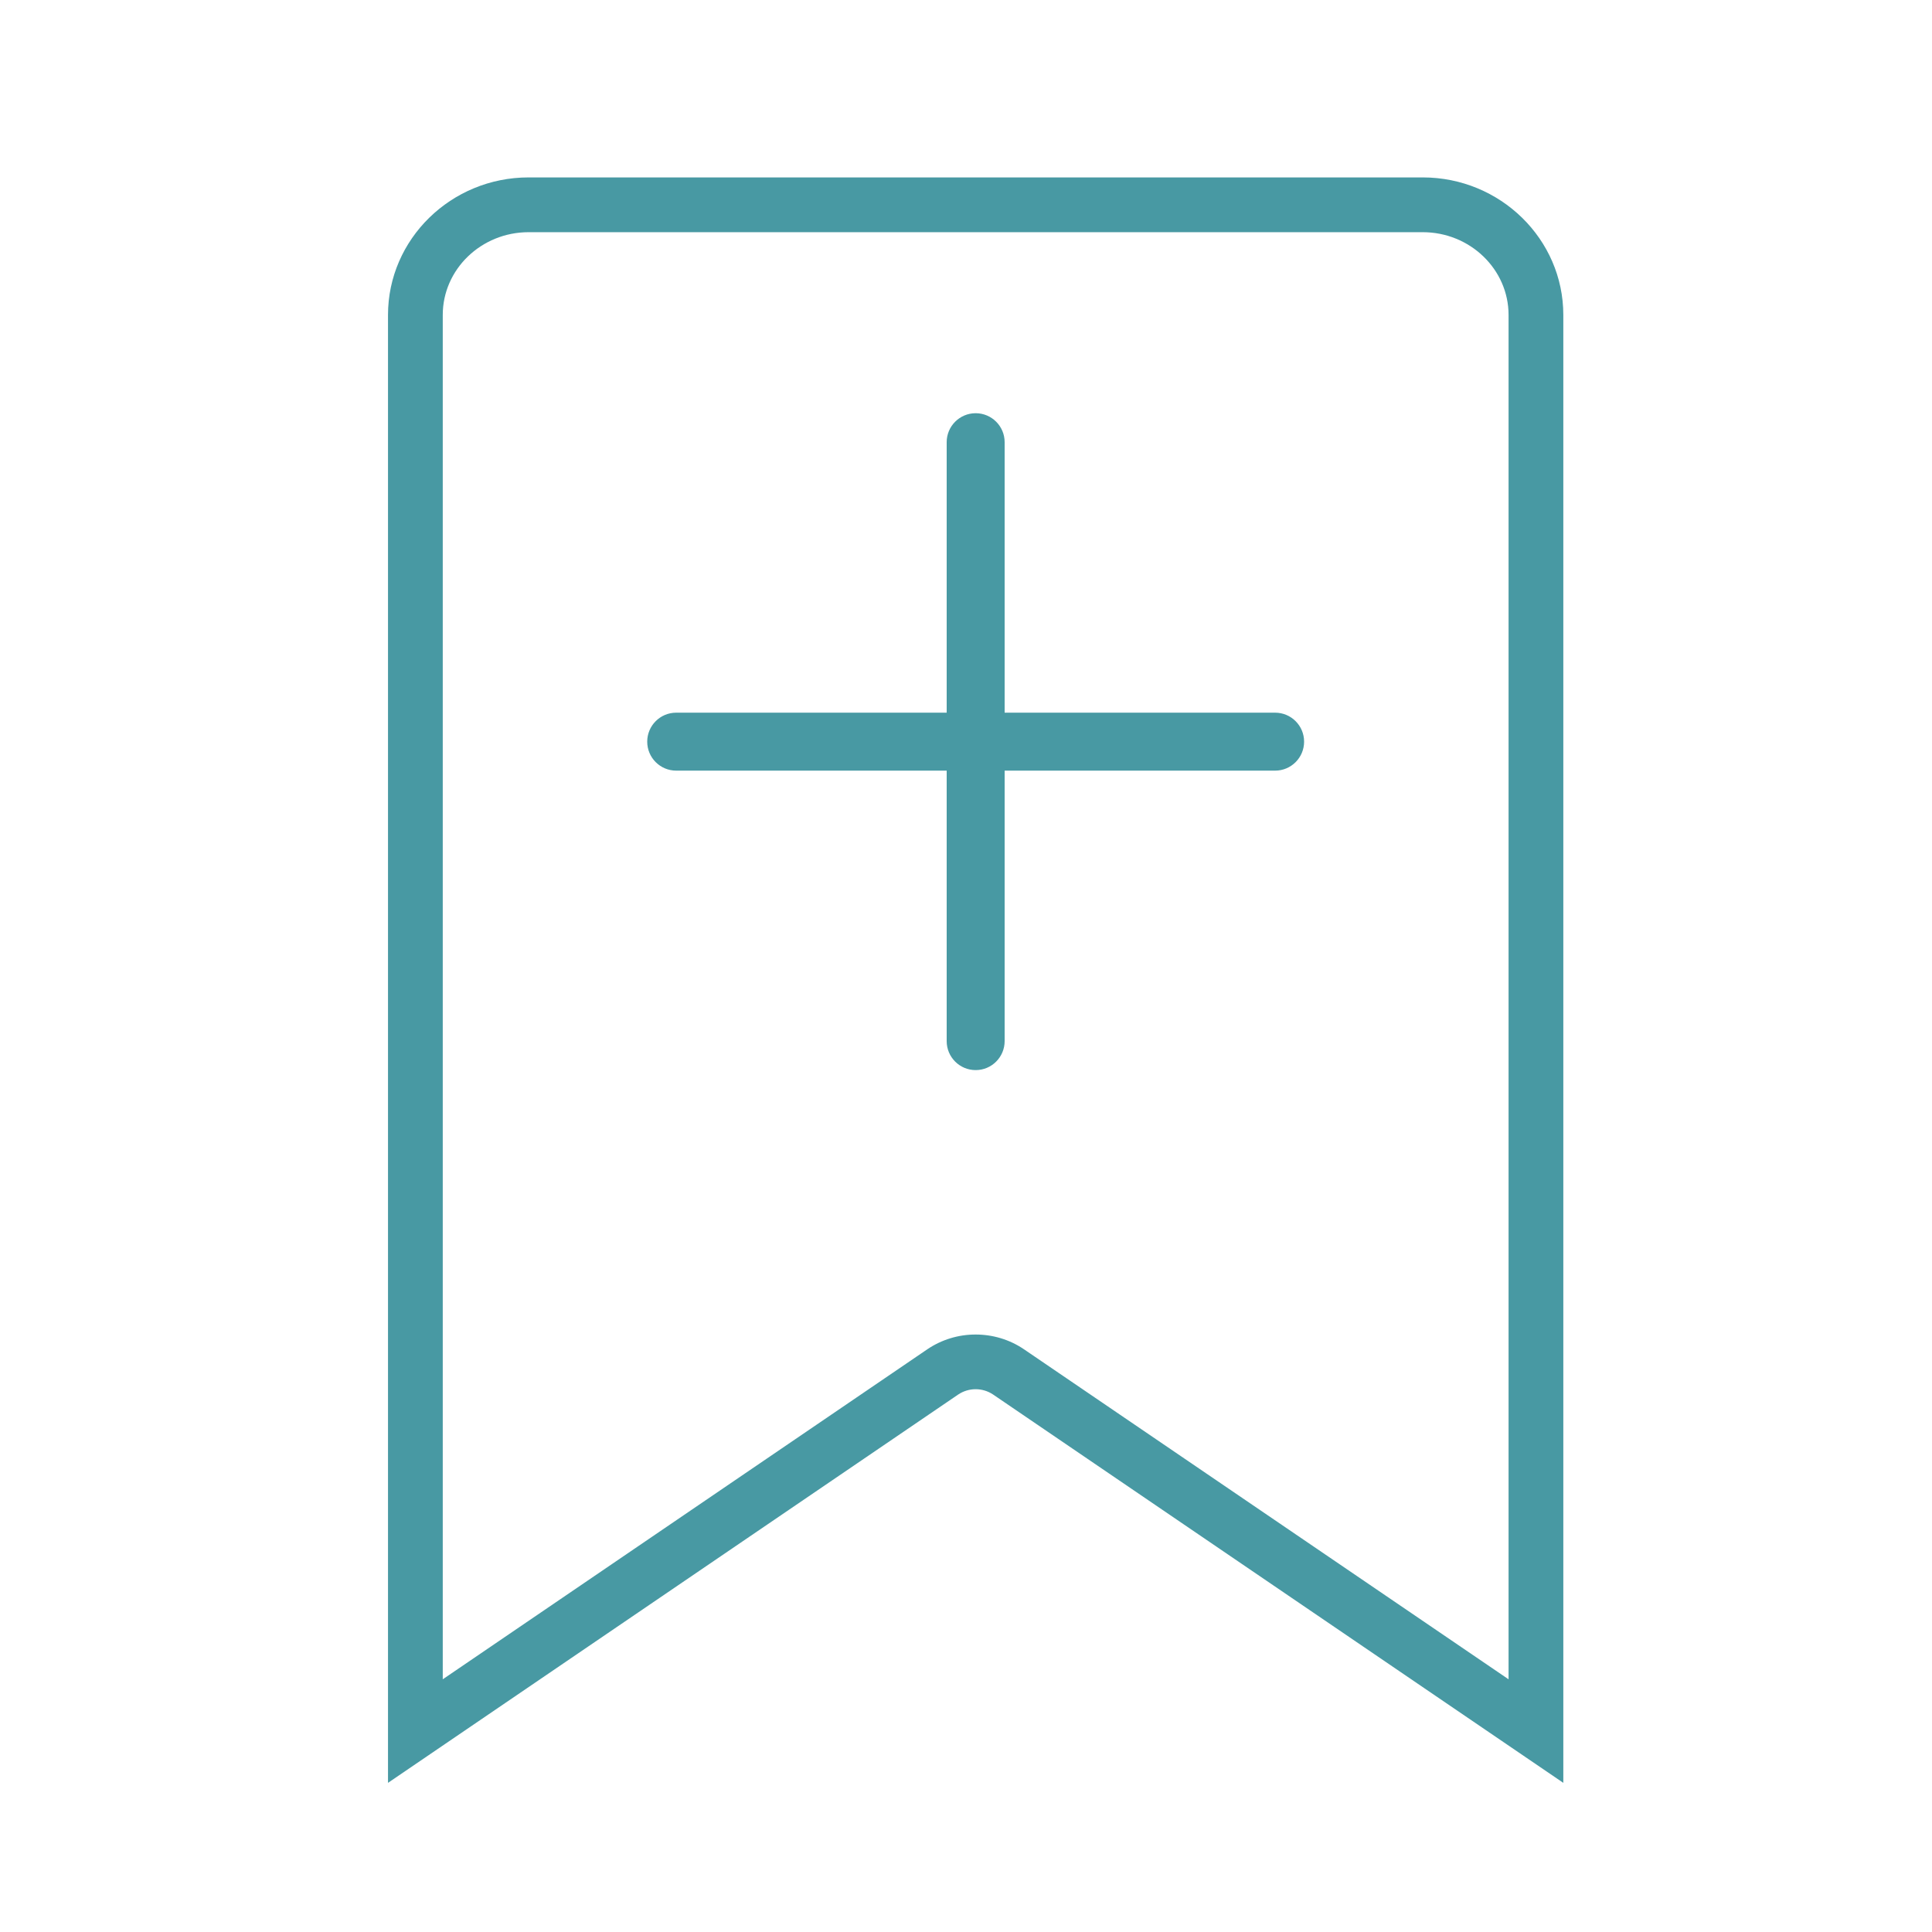
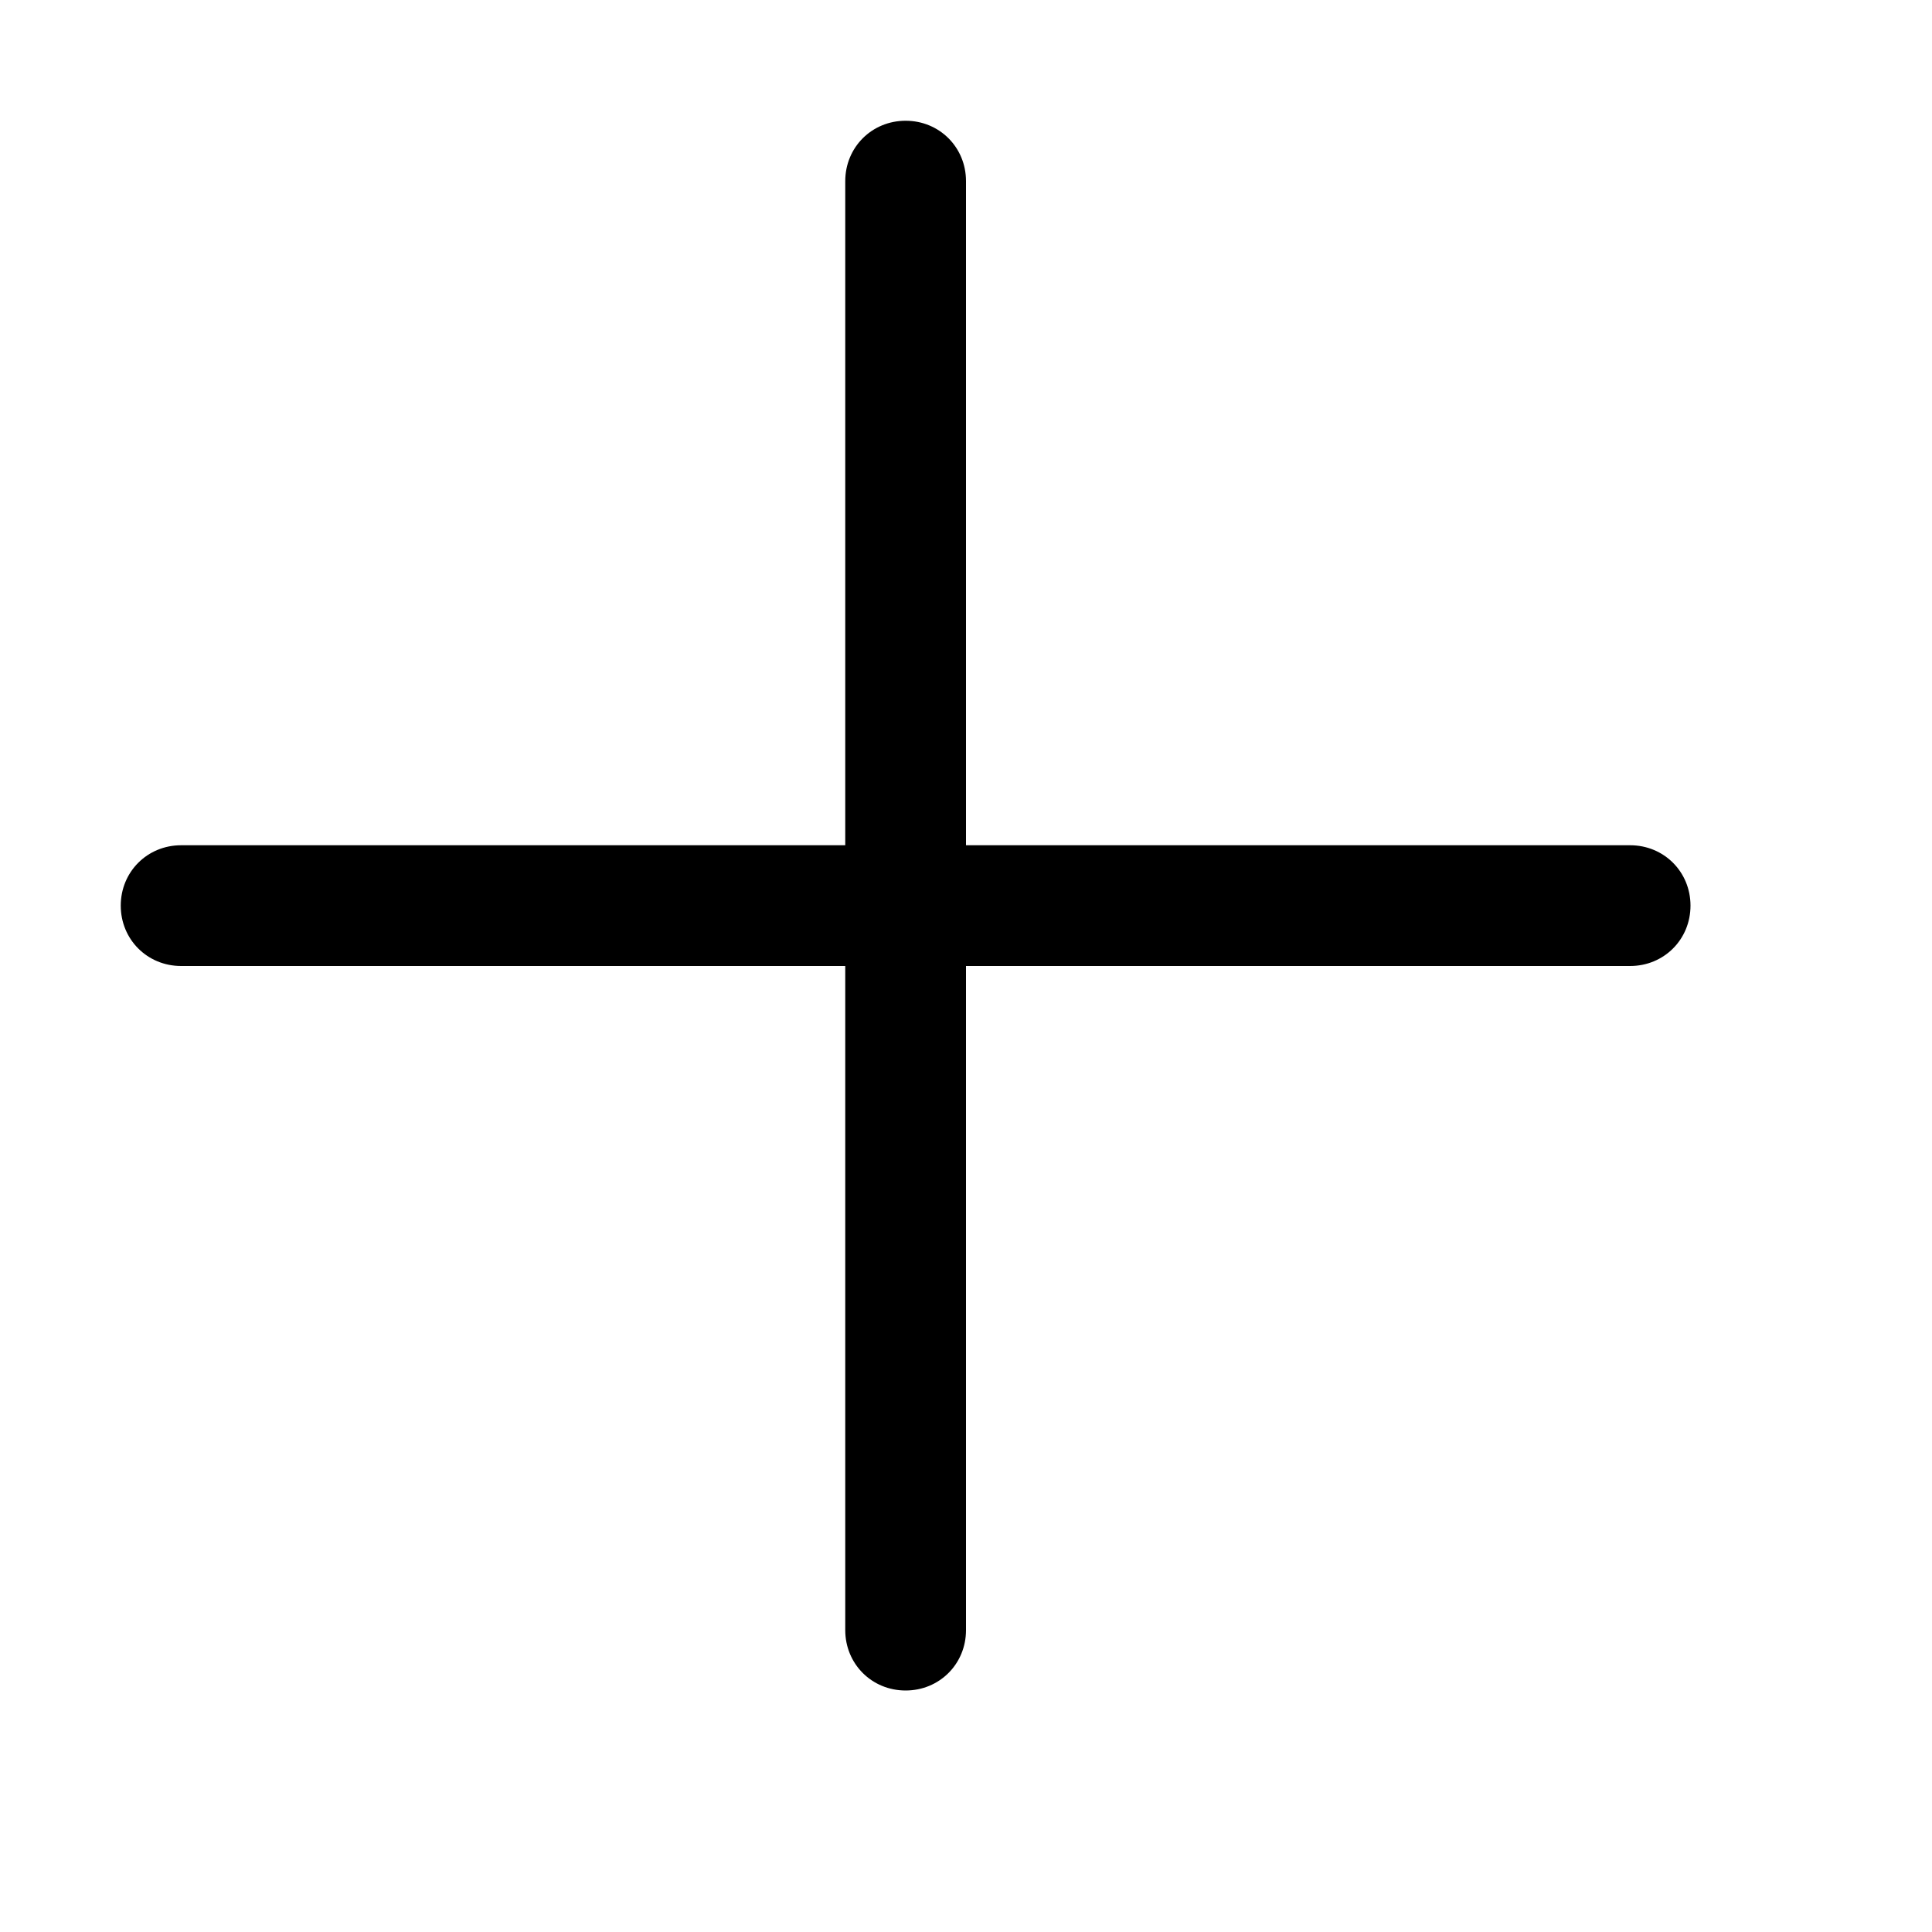
- <svg xmlns="http://www.w3.org/2000/svg" t="1718285954991" class="icon" viewBox="0 0 1024 1024" version="1.1" p-id="5042" data-spm-anchor-id="a313x.search_index.0.i8.26c13a8163DZul" width="200" height="200">
-   <path d="M828.59 944.947L526.387 739.144a16.589 16.589 0 0 0-18.545 0L205.65 944.947V166.932c0-40.192 33.434-72.899 74.527-72.899H754.074c41.093 0 74.516 32.707 74.516 72.899V944.947zM517.12 707.328c8.98 0 17.951 2.611 25.61 7.823L799.57 890.061V166.932c0-24.187-20.408-43.868-45.496-43.868H280.166c-25.088 0-45.496 19.681-45.496 43.868V890.061l256.84-174.92a45.527 45.527 0 0 1 25.61-7.813z" p-id="5043" fill="#4899a3" />
-   <path d="M675.84 408.453H358.4a15.36 15.36 0 0 1 0-30.72h317.44a15.36 15.36 0 0 1 0 30.72z" p-id="5044" fill="#4899a3" />
-   <path d="M517.12 567.173a15.36 15.36 0 0 1-15.36-15.36v-317.44a15.36 15.36 0 0 1 30.72 0v317.44a15.36 15.36 0 0 1-15.36 15.36z" p-id="5045" fill="#4899a3" />
+ <svg xmlns="http://www.w3.org/2000/svg" t="1750813909235" class="icon" viewBox="0 0 1024 1024" version="1.1" p-id="4724" width="200" height="200">
+   <path d="M864 448 512 448 512 96C512 78.08 497.92 64 480 64 462.08 64 448 78.08 448 96L448 448 96 448C78.08 448 64 462.08 64 480 64 497.92 78.08 512 96 512L448 512l0 352C448 881.92 462.08 896 480 896 497.92 896 512 881.92 512 864L512 512l352 0C881.92 512 896 497.92 896 480 896 462.08 881.92 448 864 448z" p-id="4725" />
</svg>
